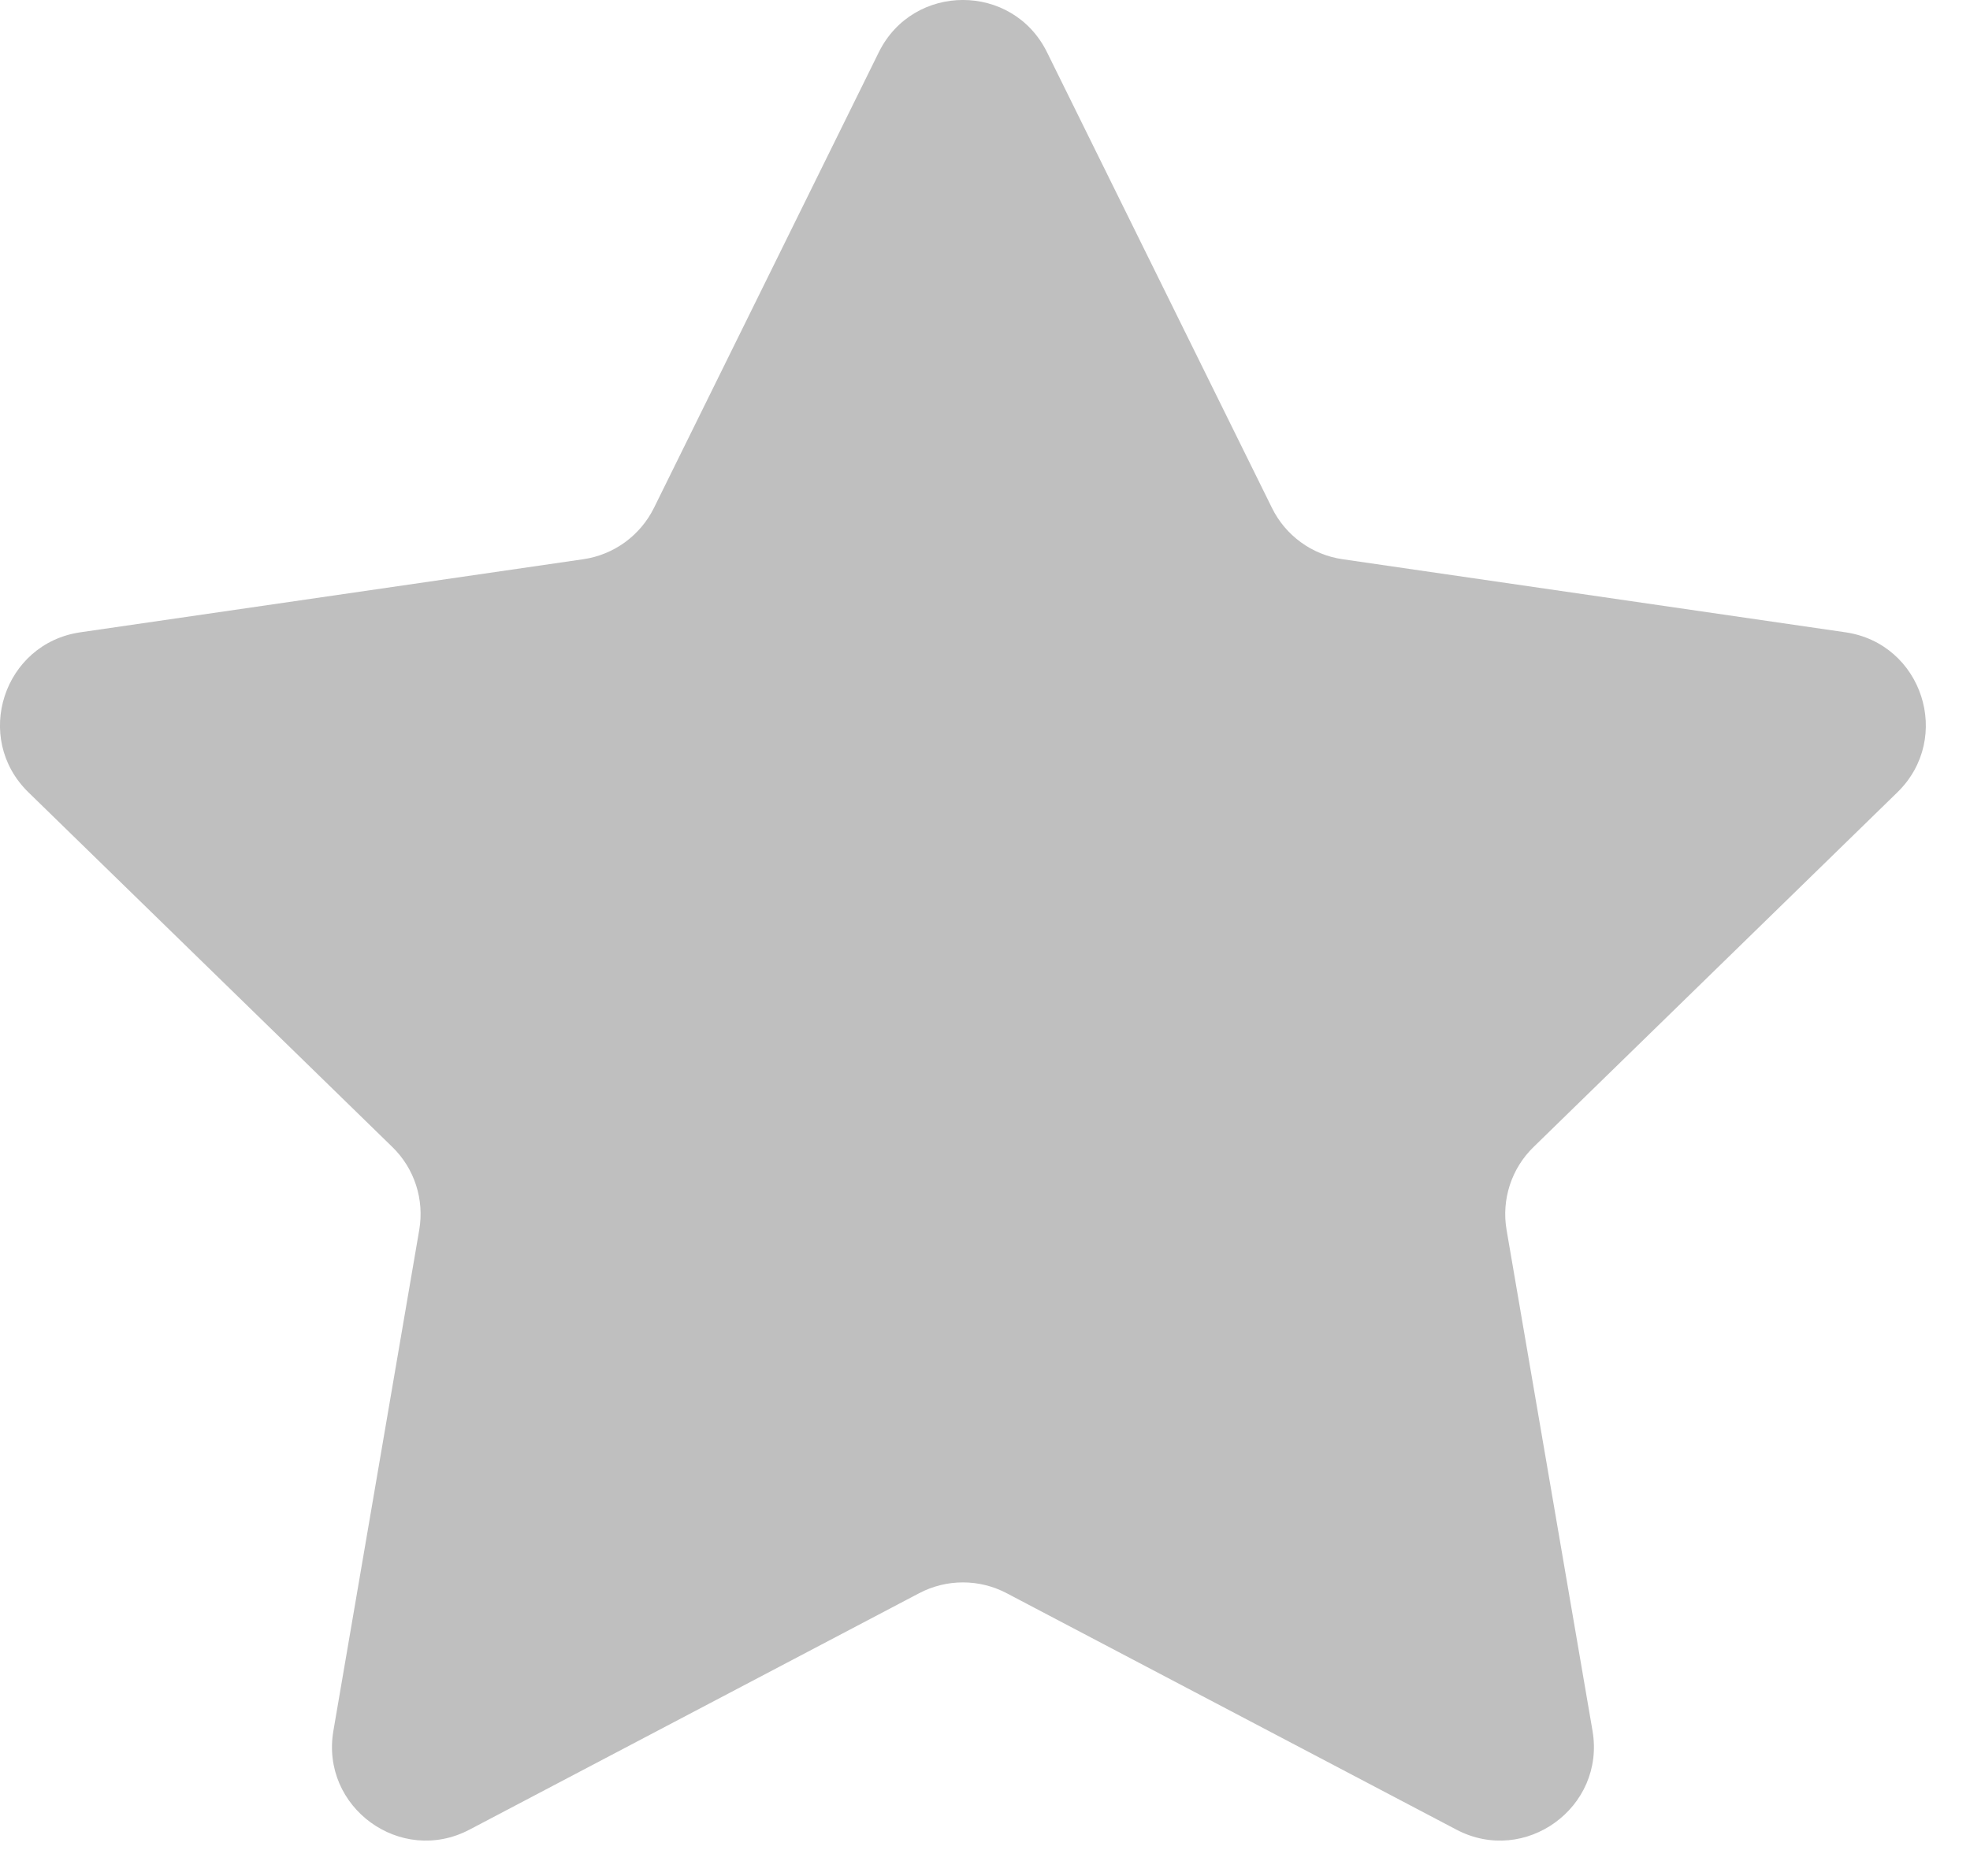
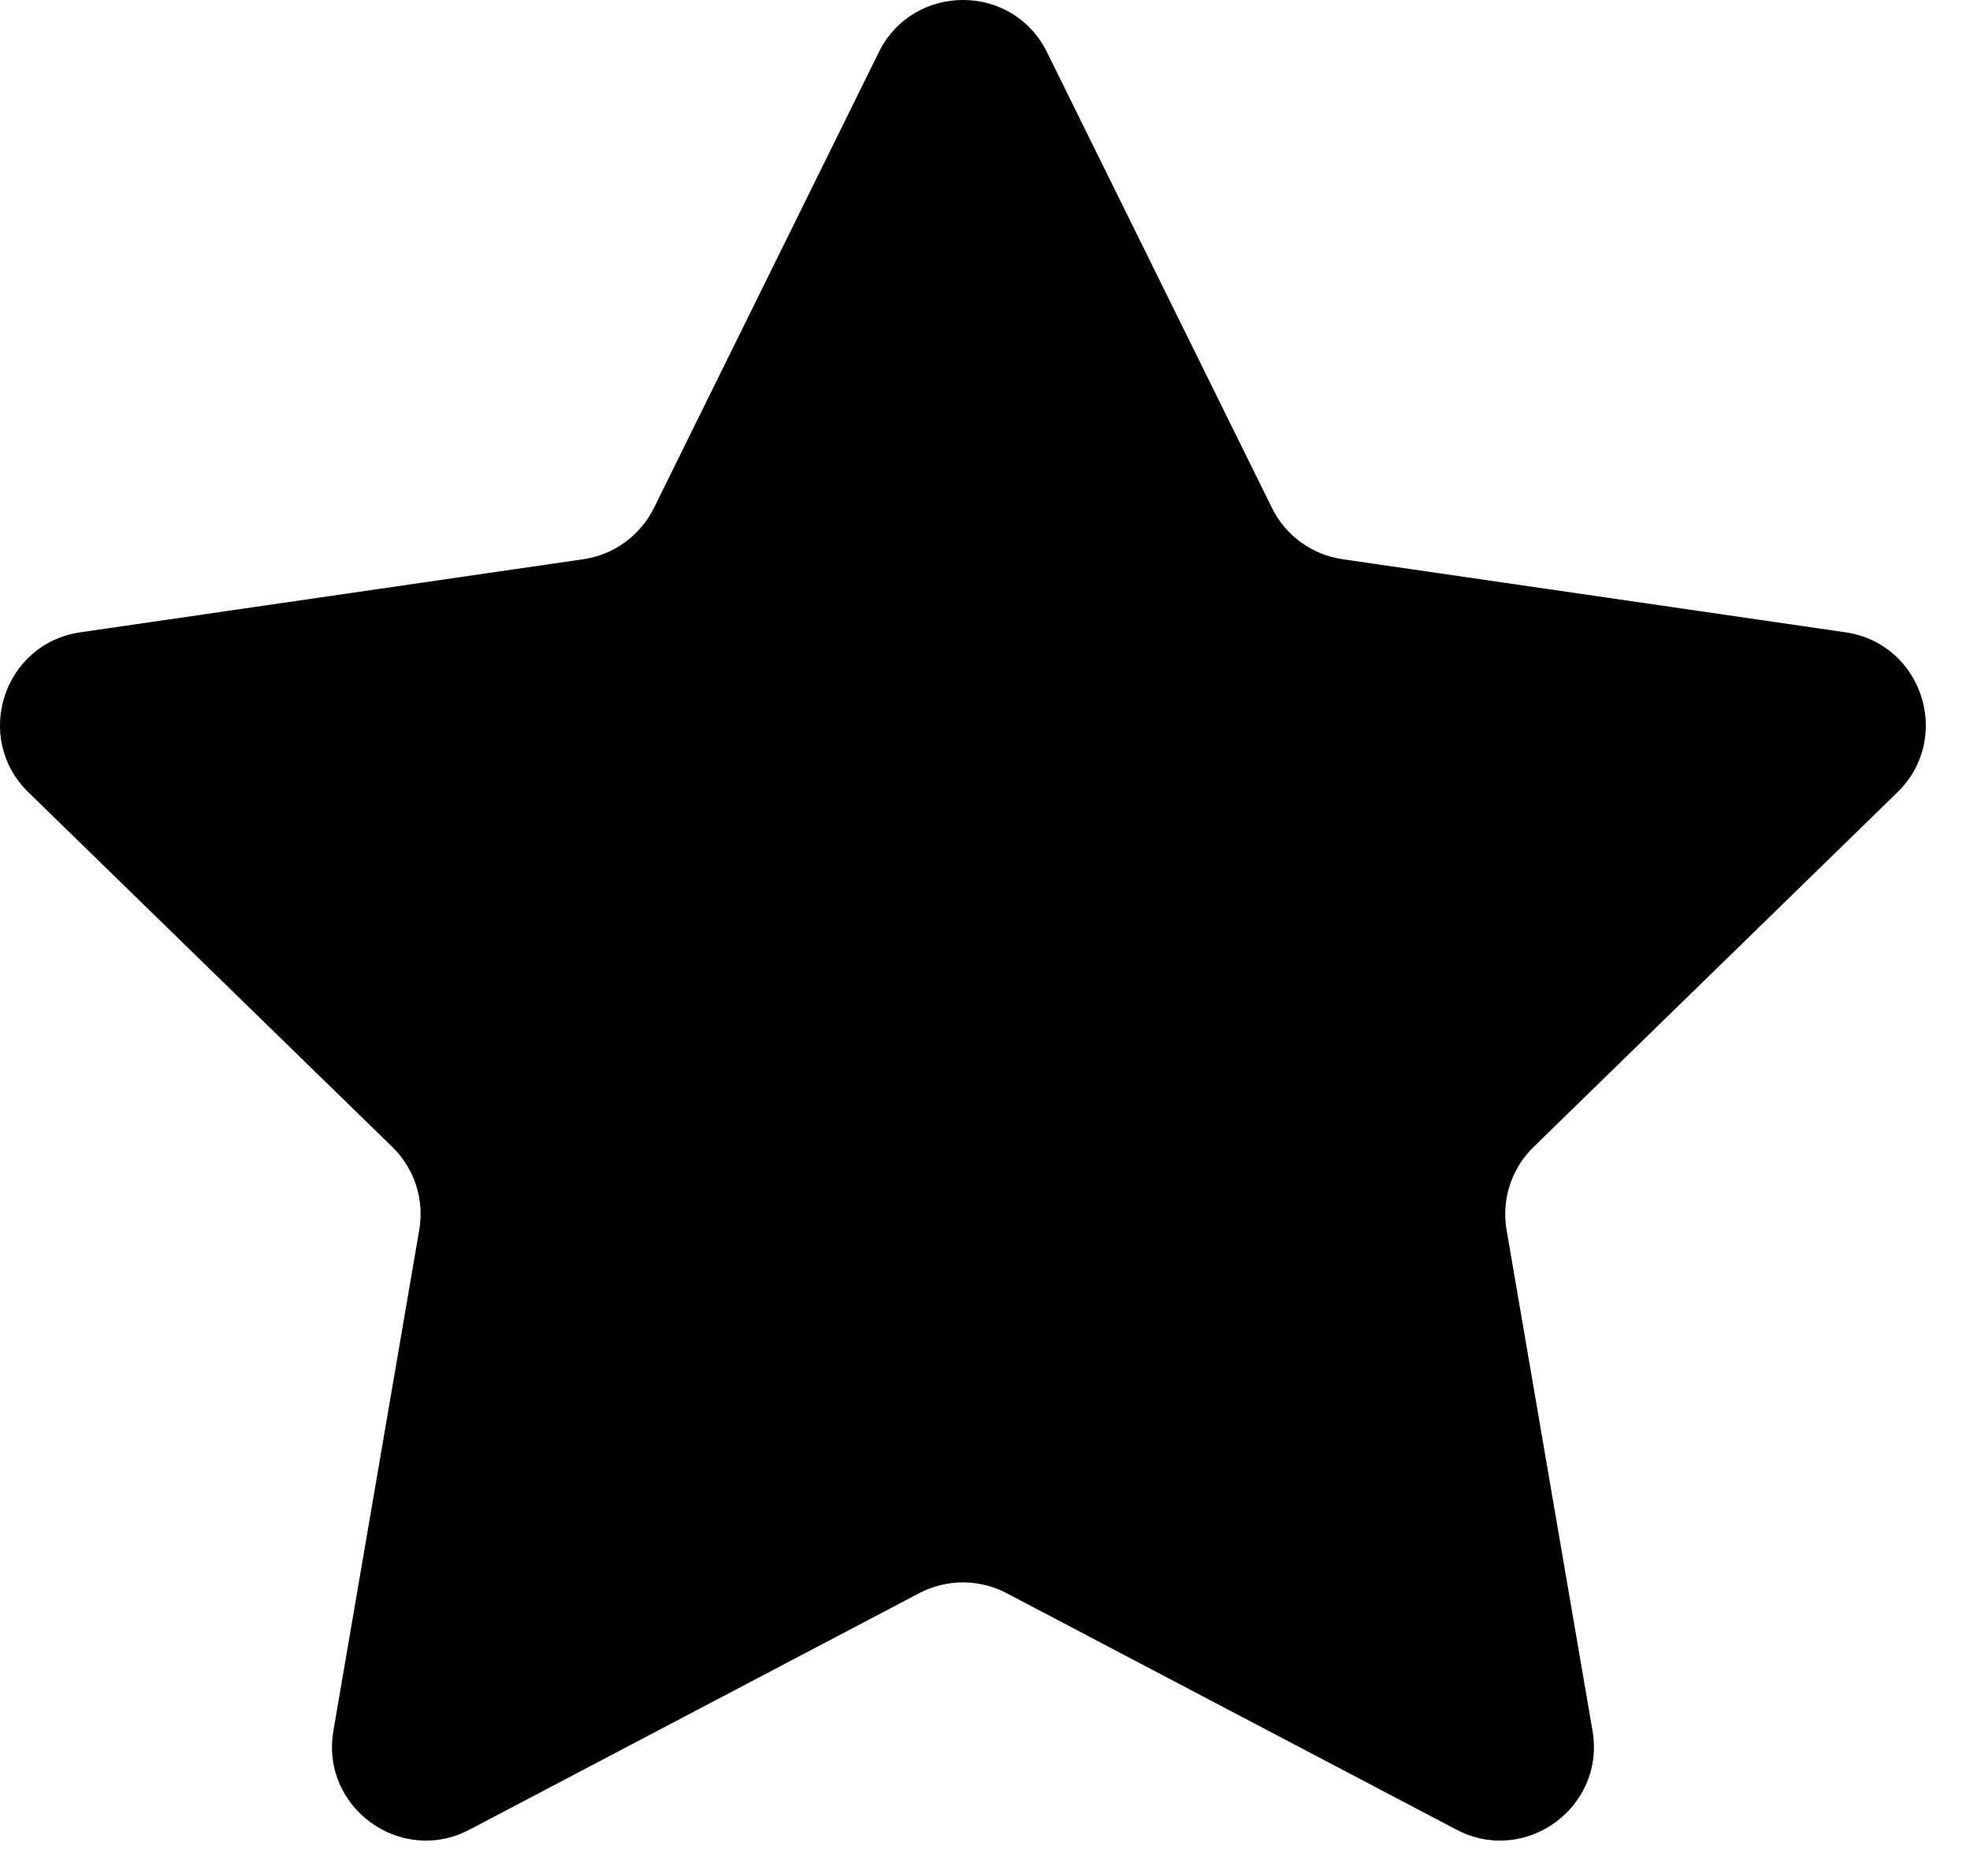
- <svg xmlns="http://www.w3.org/2000/svg" width="21" height="20" viewBox="0 0 21 20" fill="none">
-   <path d="M9.368 0.557C9.735 -0.186 10.795 -0.186 11.161 0.557L13.559 5.415C13.704 5.71 13.986 5.915 14.312 5.962L19.672 6.741C20.492 6.86 20.82 7.868 20.226 8.447L16.348 12.228C16.112 12.457 16.004 12.788 16.06 13.113L16.976 18.452C17.116 19.268 16.258 19.892 15.525 19.506L10.73 16.985C10.439 16.832 10.091 16.832 9.799 16.985L5.005 19.506C4.271 19.892 3.414 19.268 3.554 18.452L4.469 13.113C4.525 12.788 4.418 12.457 4.182 12.228L0.303 8.447C-0.291 7.868 0.037 6.86 0.857 6.741L6.218 5.962C6.543 5.915 6.825 5.71 6.971 5.415L9.368 0.557Z" fill="#BFBFBF" />
+ <svg xmlns="http://www.w3.org/2000/svg" width="21" height="20" viewBox="0 0 21 20" fill="currentColor">
+   <path d="M9.368 0.557C9.735 -0.186 10.795 -0.186 11.161 0.557L13.559 5.415C13.704 5.71 13.986 5.915 14.312 5.962L19.672 6.741C20.492 6.86 20.82 7.868 20.226 8.447L16.348 12.228C16.112 12.457 16.004 12.788 16.06 13.113L16.976 18.452C17.116 19.268 16.258 19.892 15.525 19.506L10.73 16.985C10.439 16.832 10.091 16.832 9.799 16.985L5.005 19.506C4.271 19.892 3.414 19.268 3.554 18.452L4.469 13.113C4.525 12.788 4.418 12.457 4.182 12.228L0.303 8.447C-0.291 7.868 0.037 6.86 0.857 6.741L6.218 5.962C6.543 5.915 6.825 5.71 6.971 5.415L9.368 0.557Z" fill="currentColor" />
</svg>
